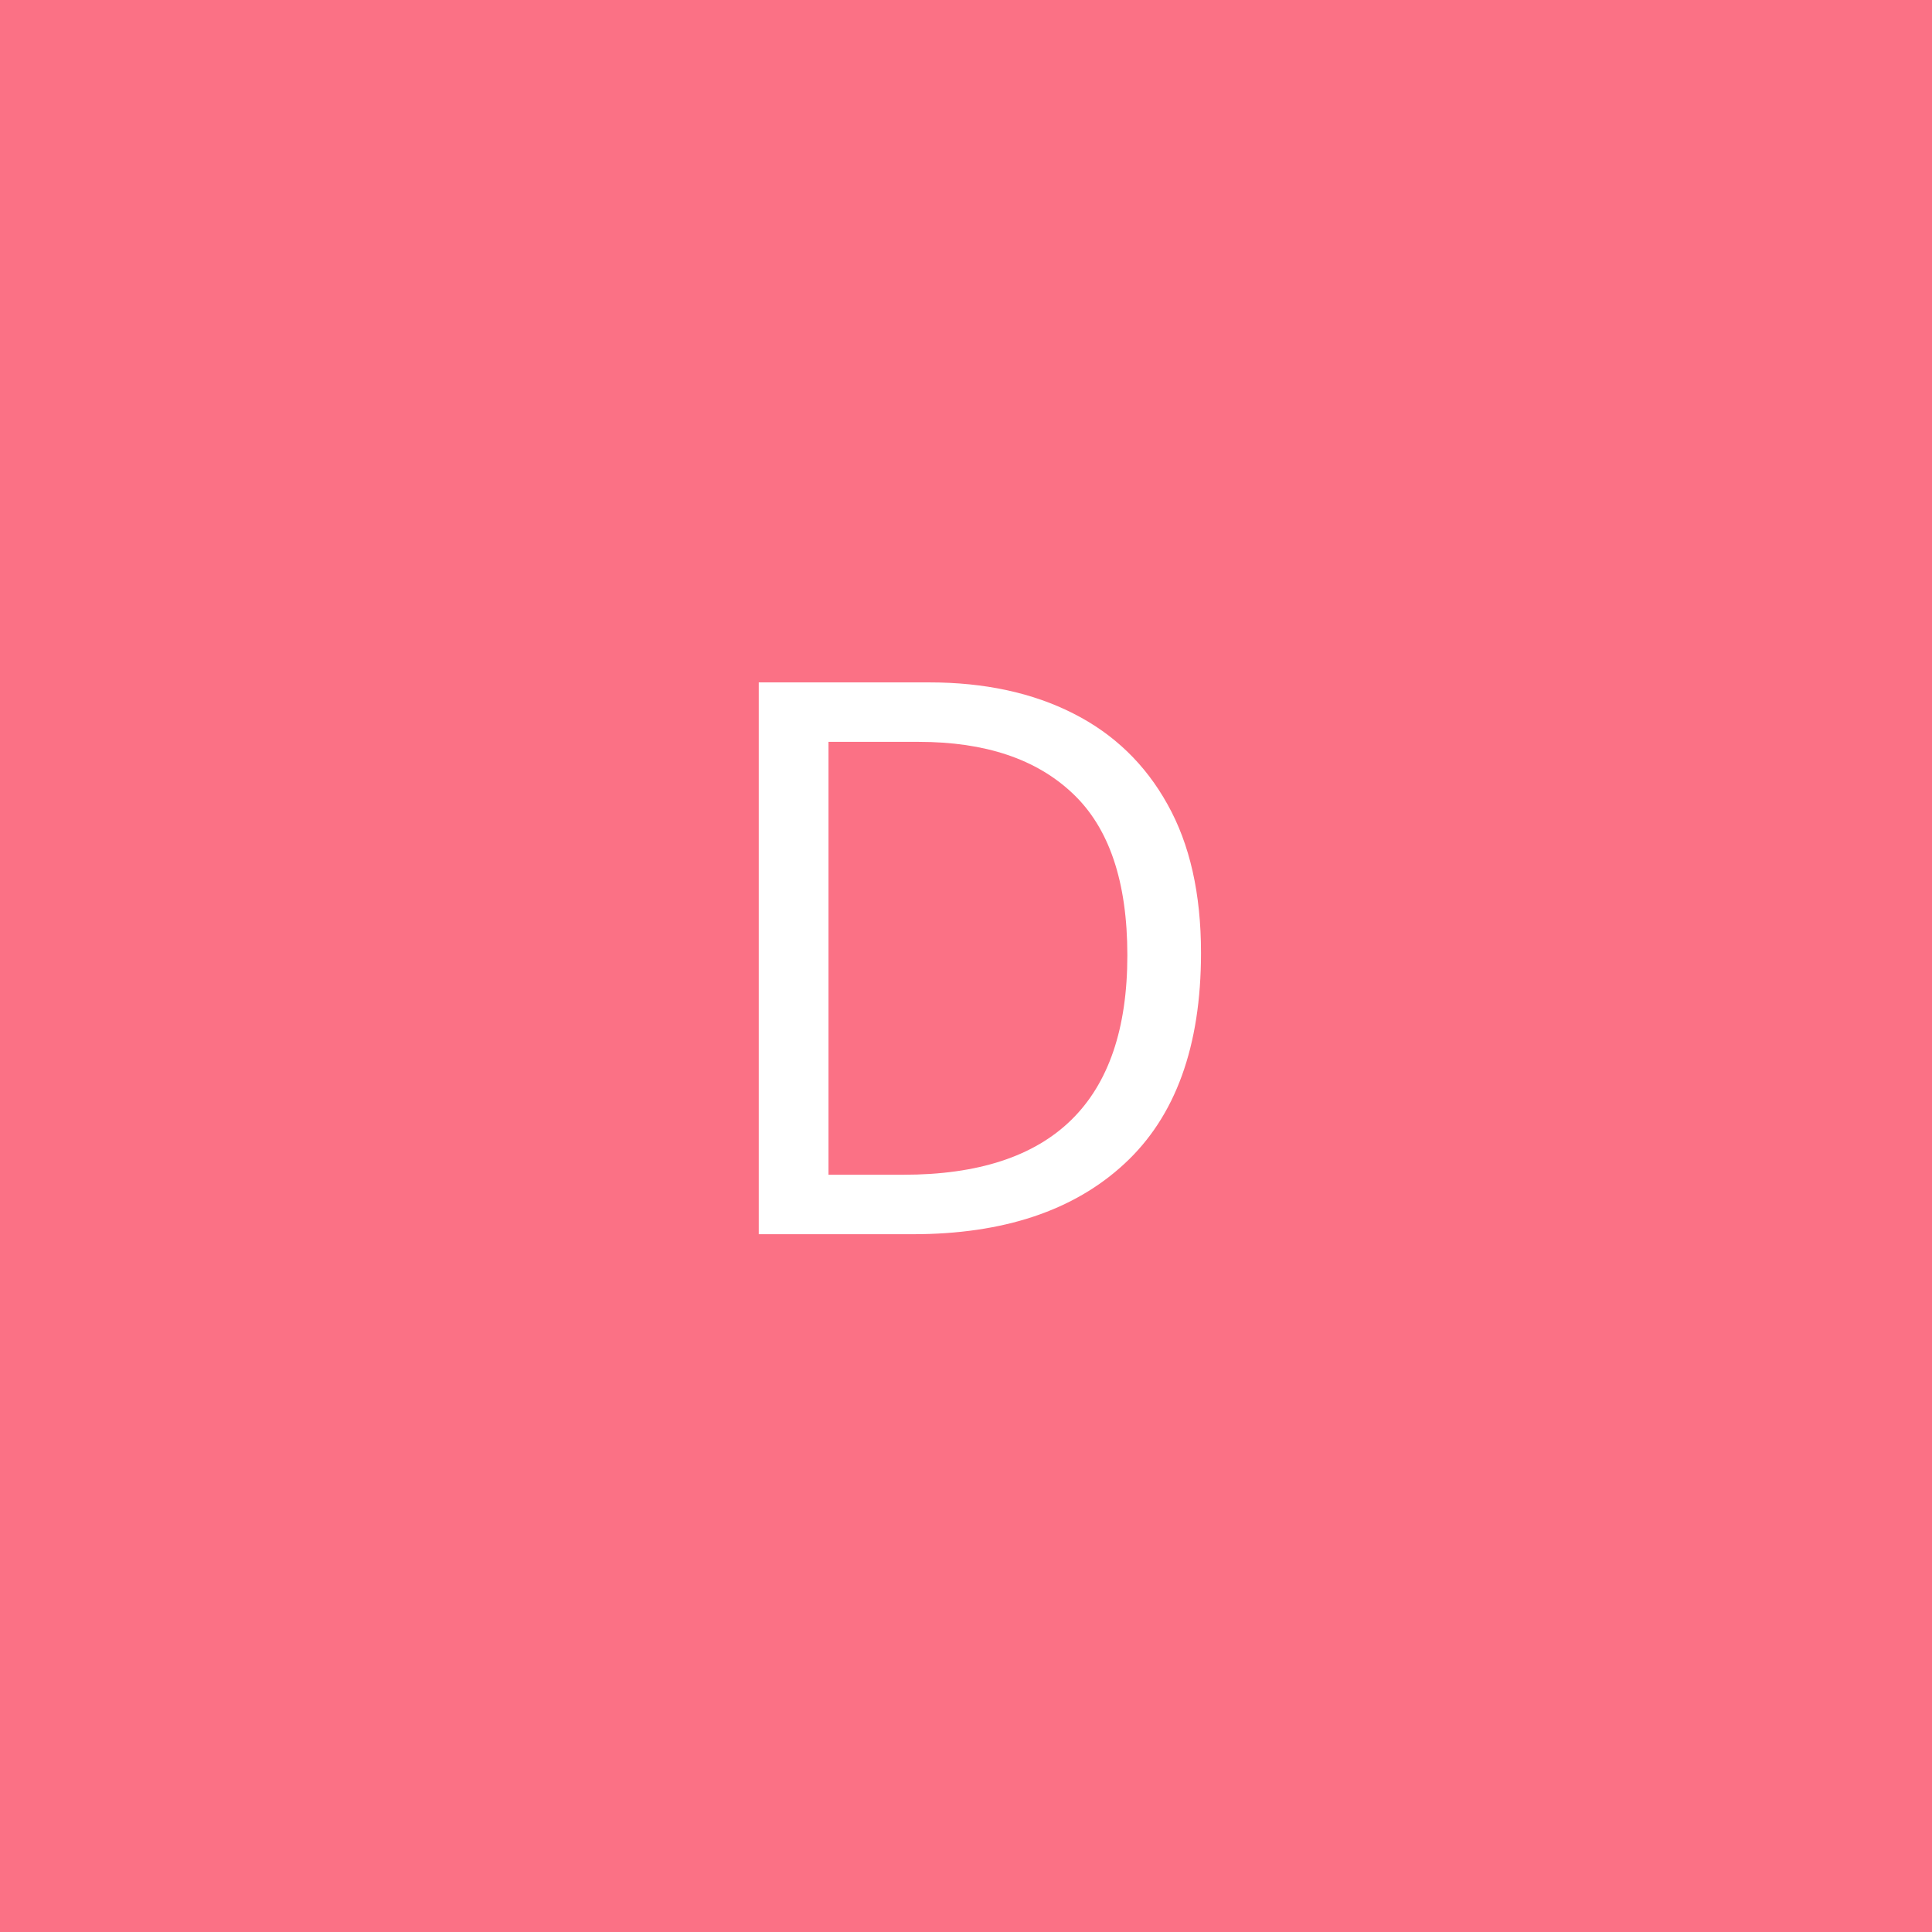
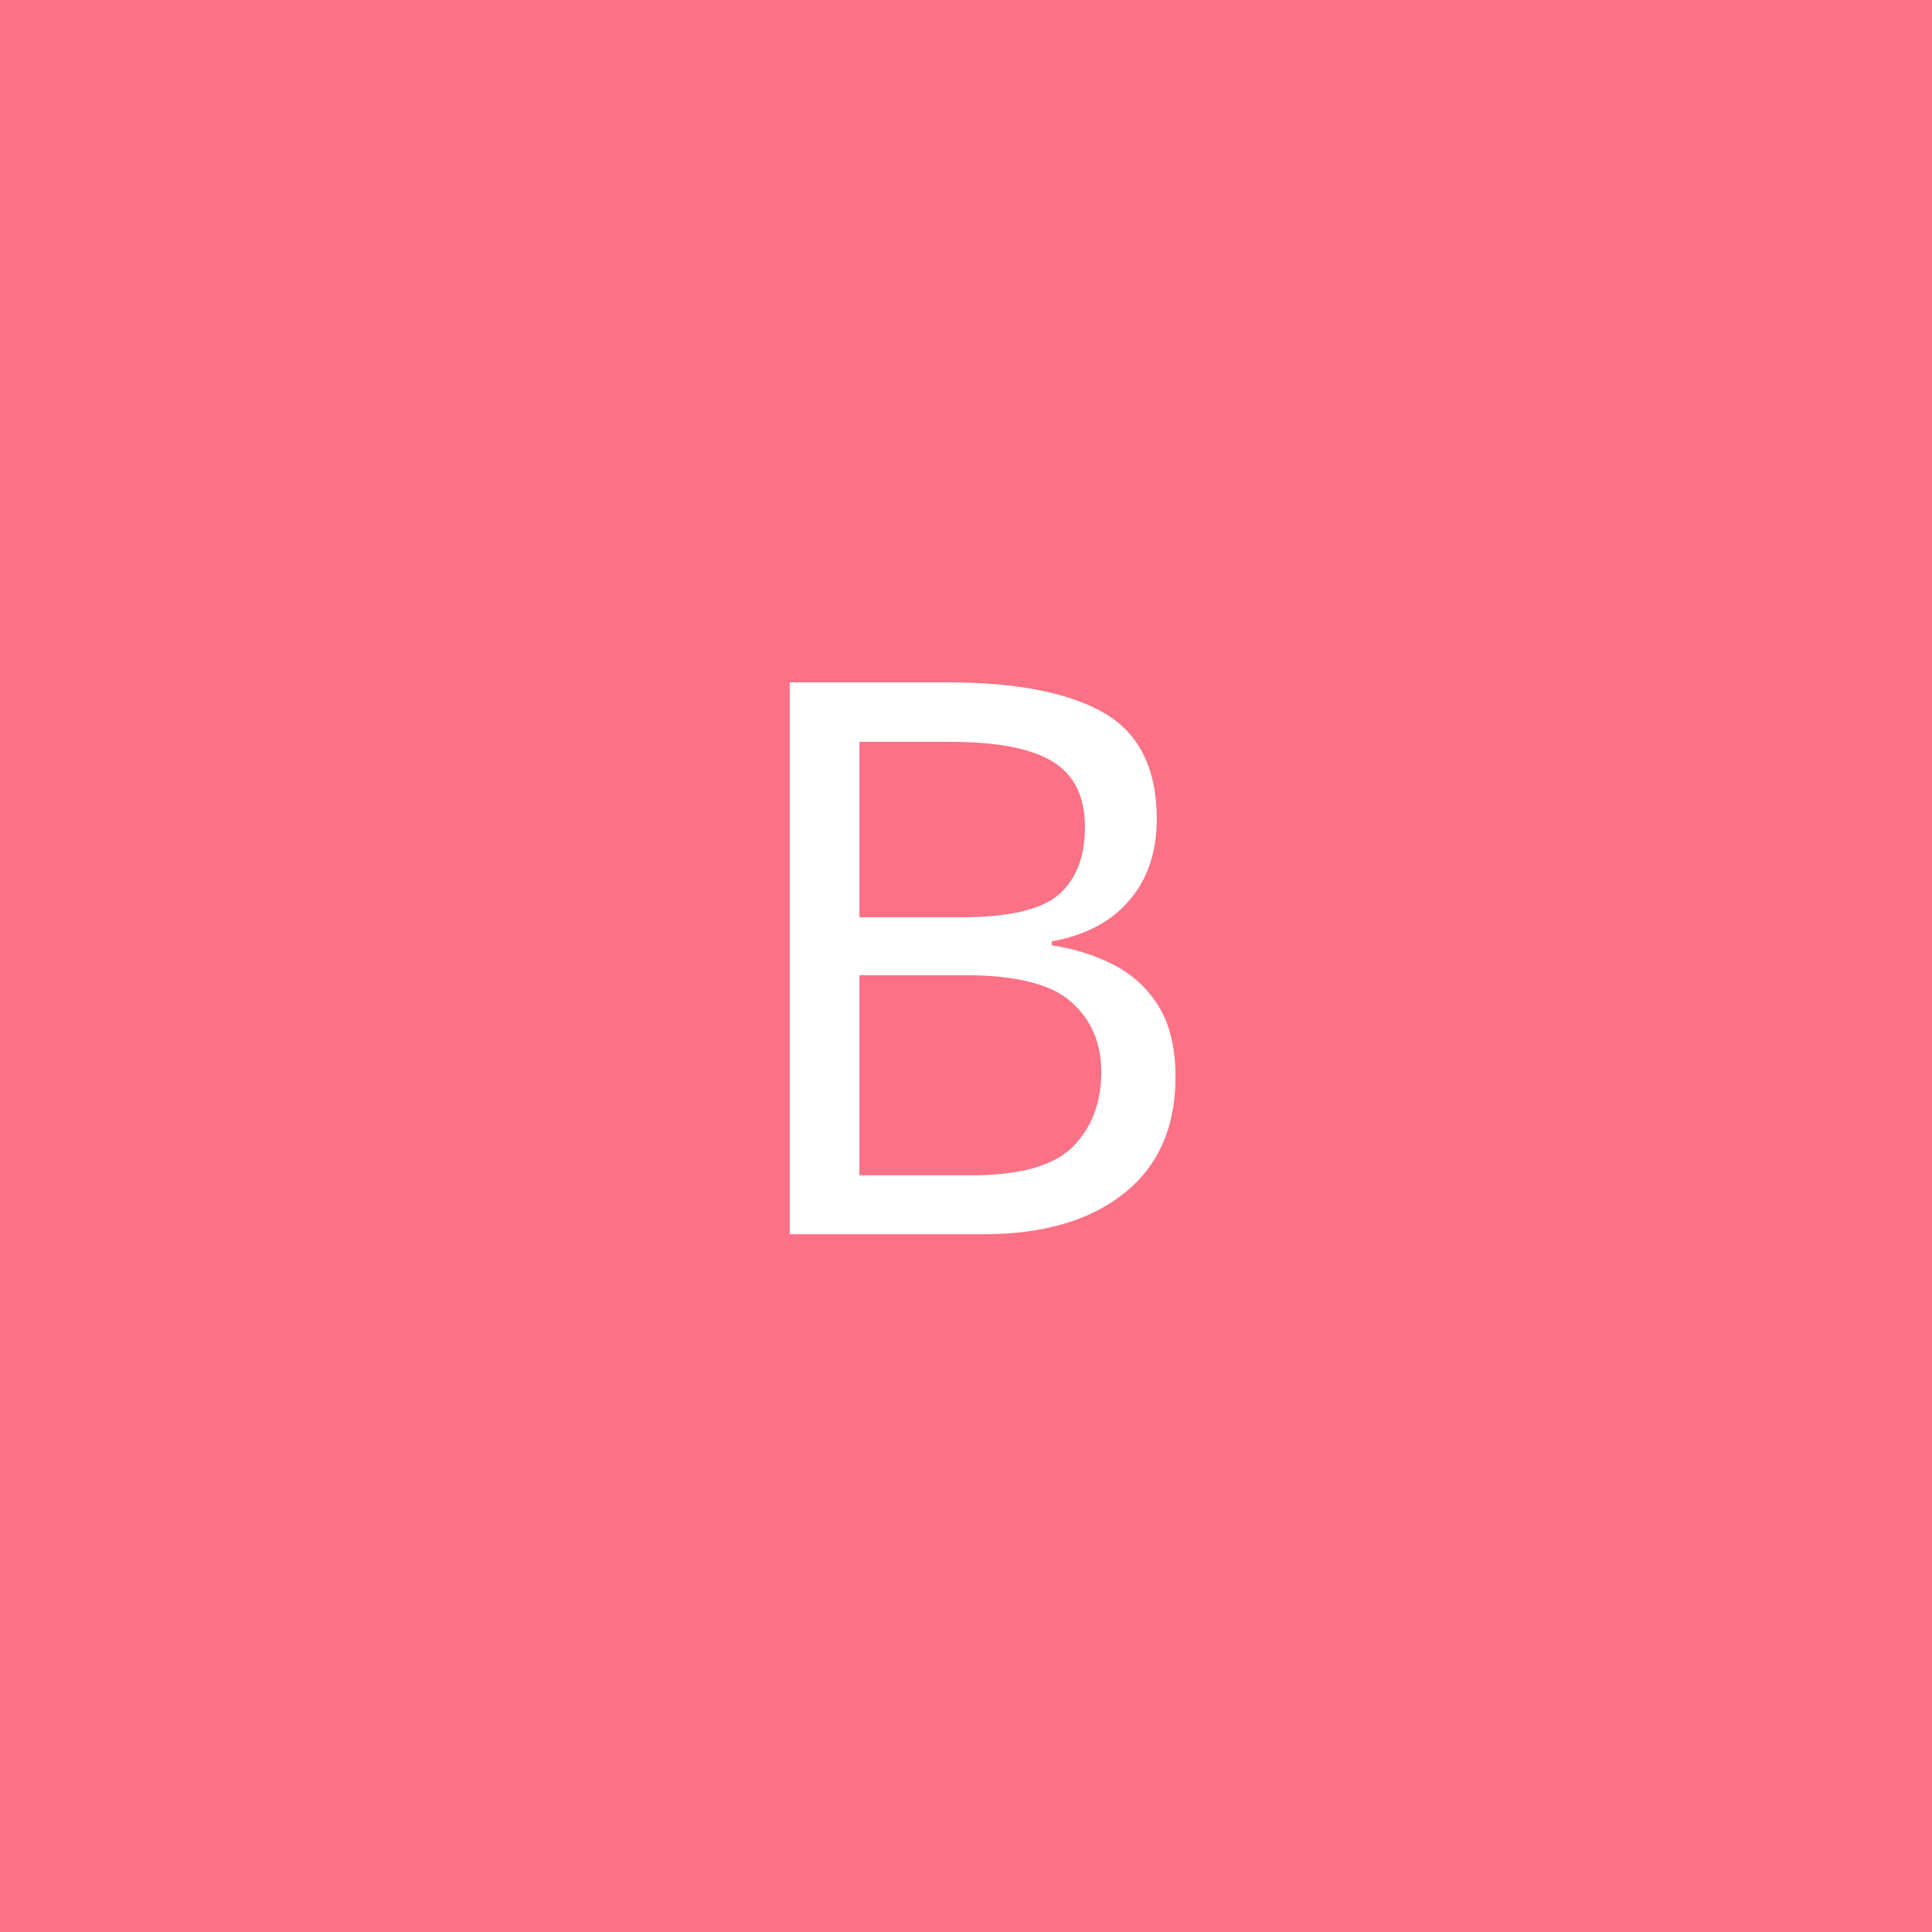
<svg xmlns="http://www.w3.org/2000/svg" viewBox="0 0 100 100">
  <rect width="100" height="100" fill="#fb7185" />
-   <text x="50" y="50" dominant-baseline="middle" text-anchor="middle" font-size="40" fill="white" font-family="sans-serif">D</text>
+   <text x="50" y="50" dominant-baseline="middle" text-anchor="middle" font-size="40" fill="white" font-family="sans-serif">B</text>
</svg>
